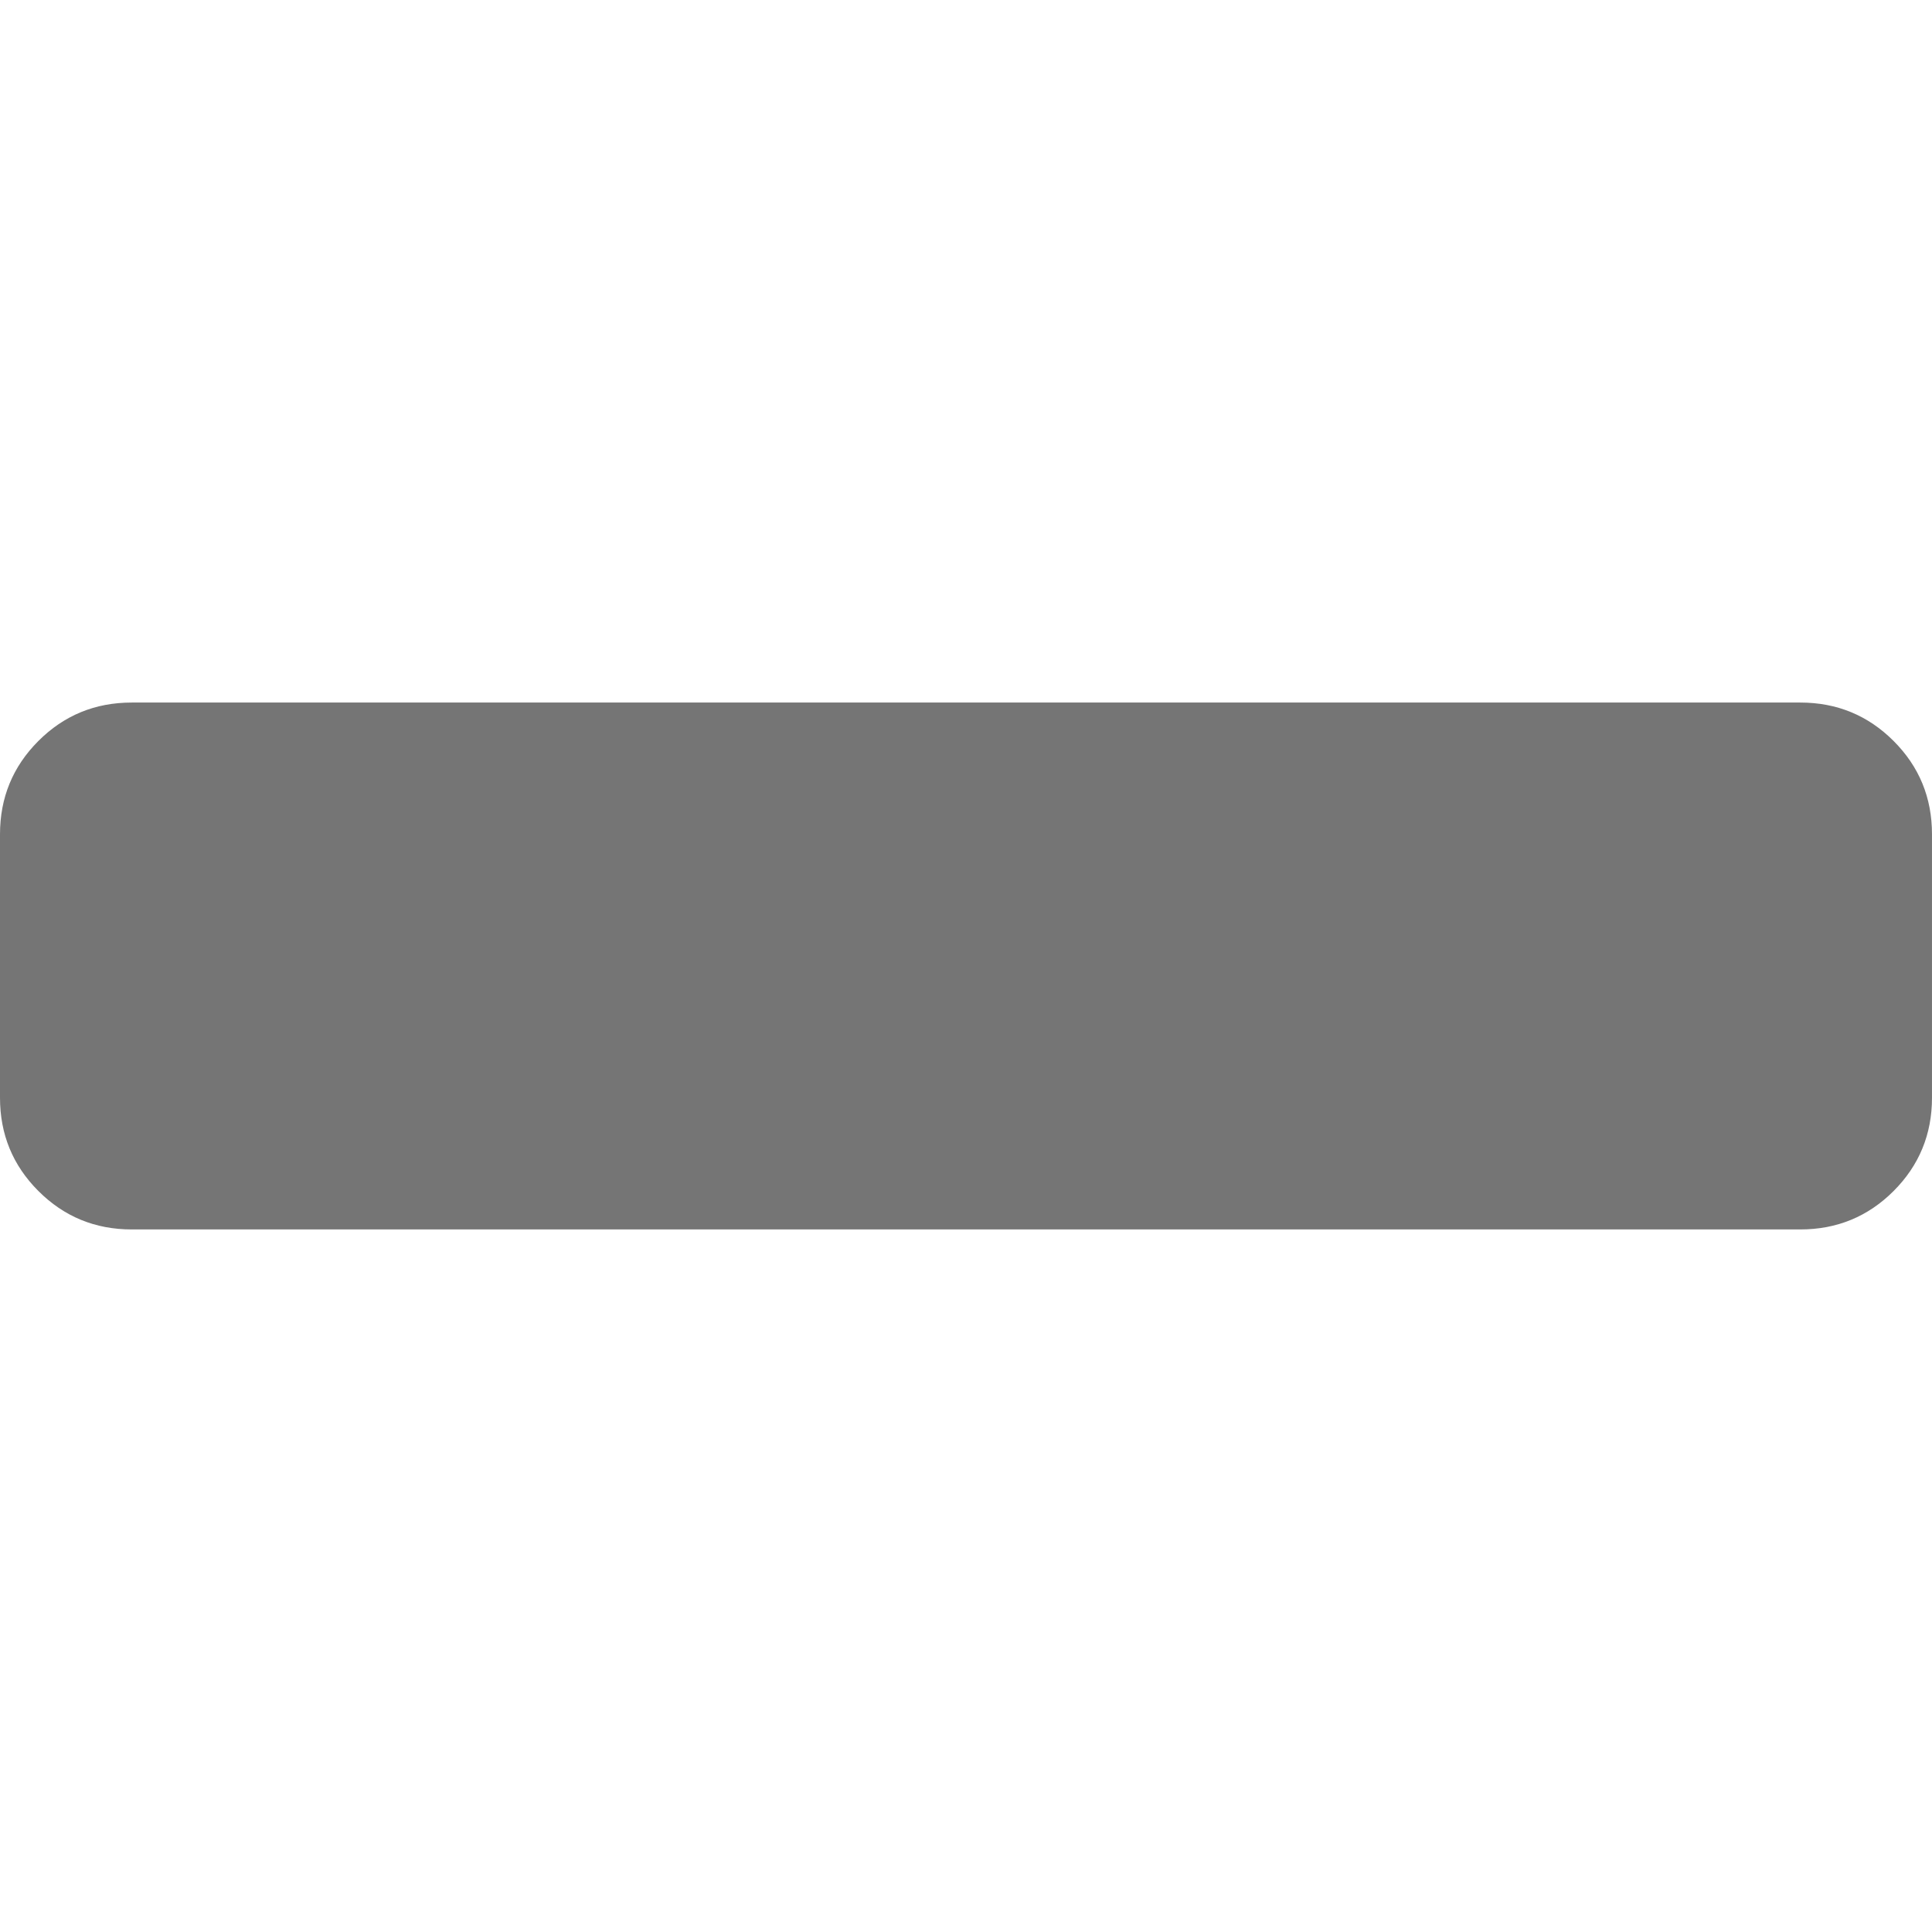
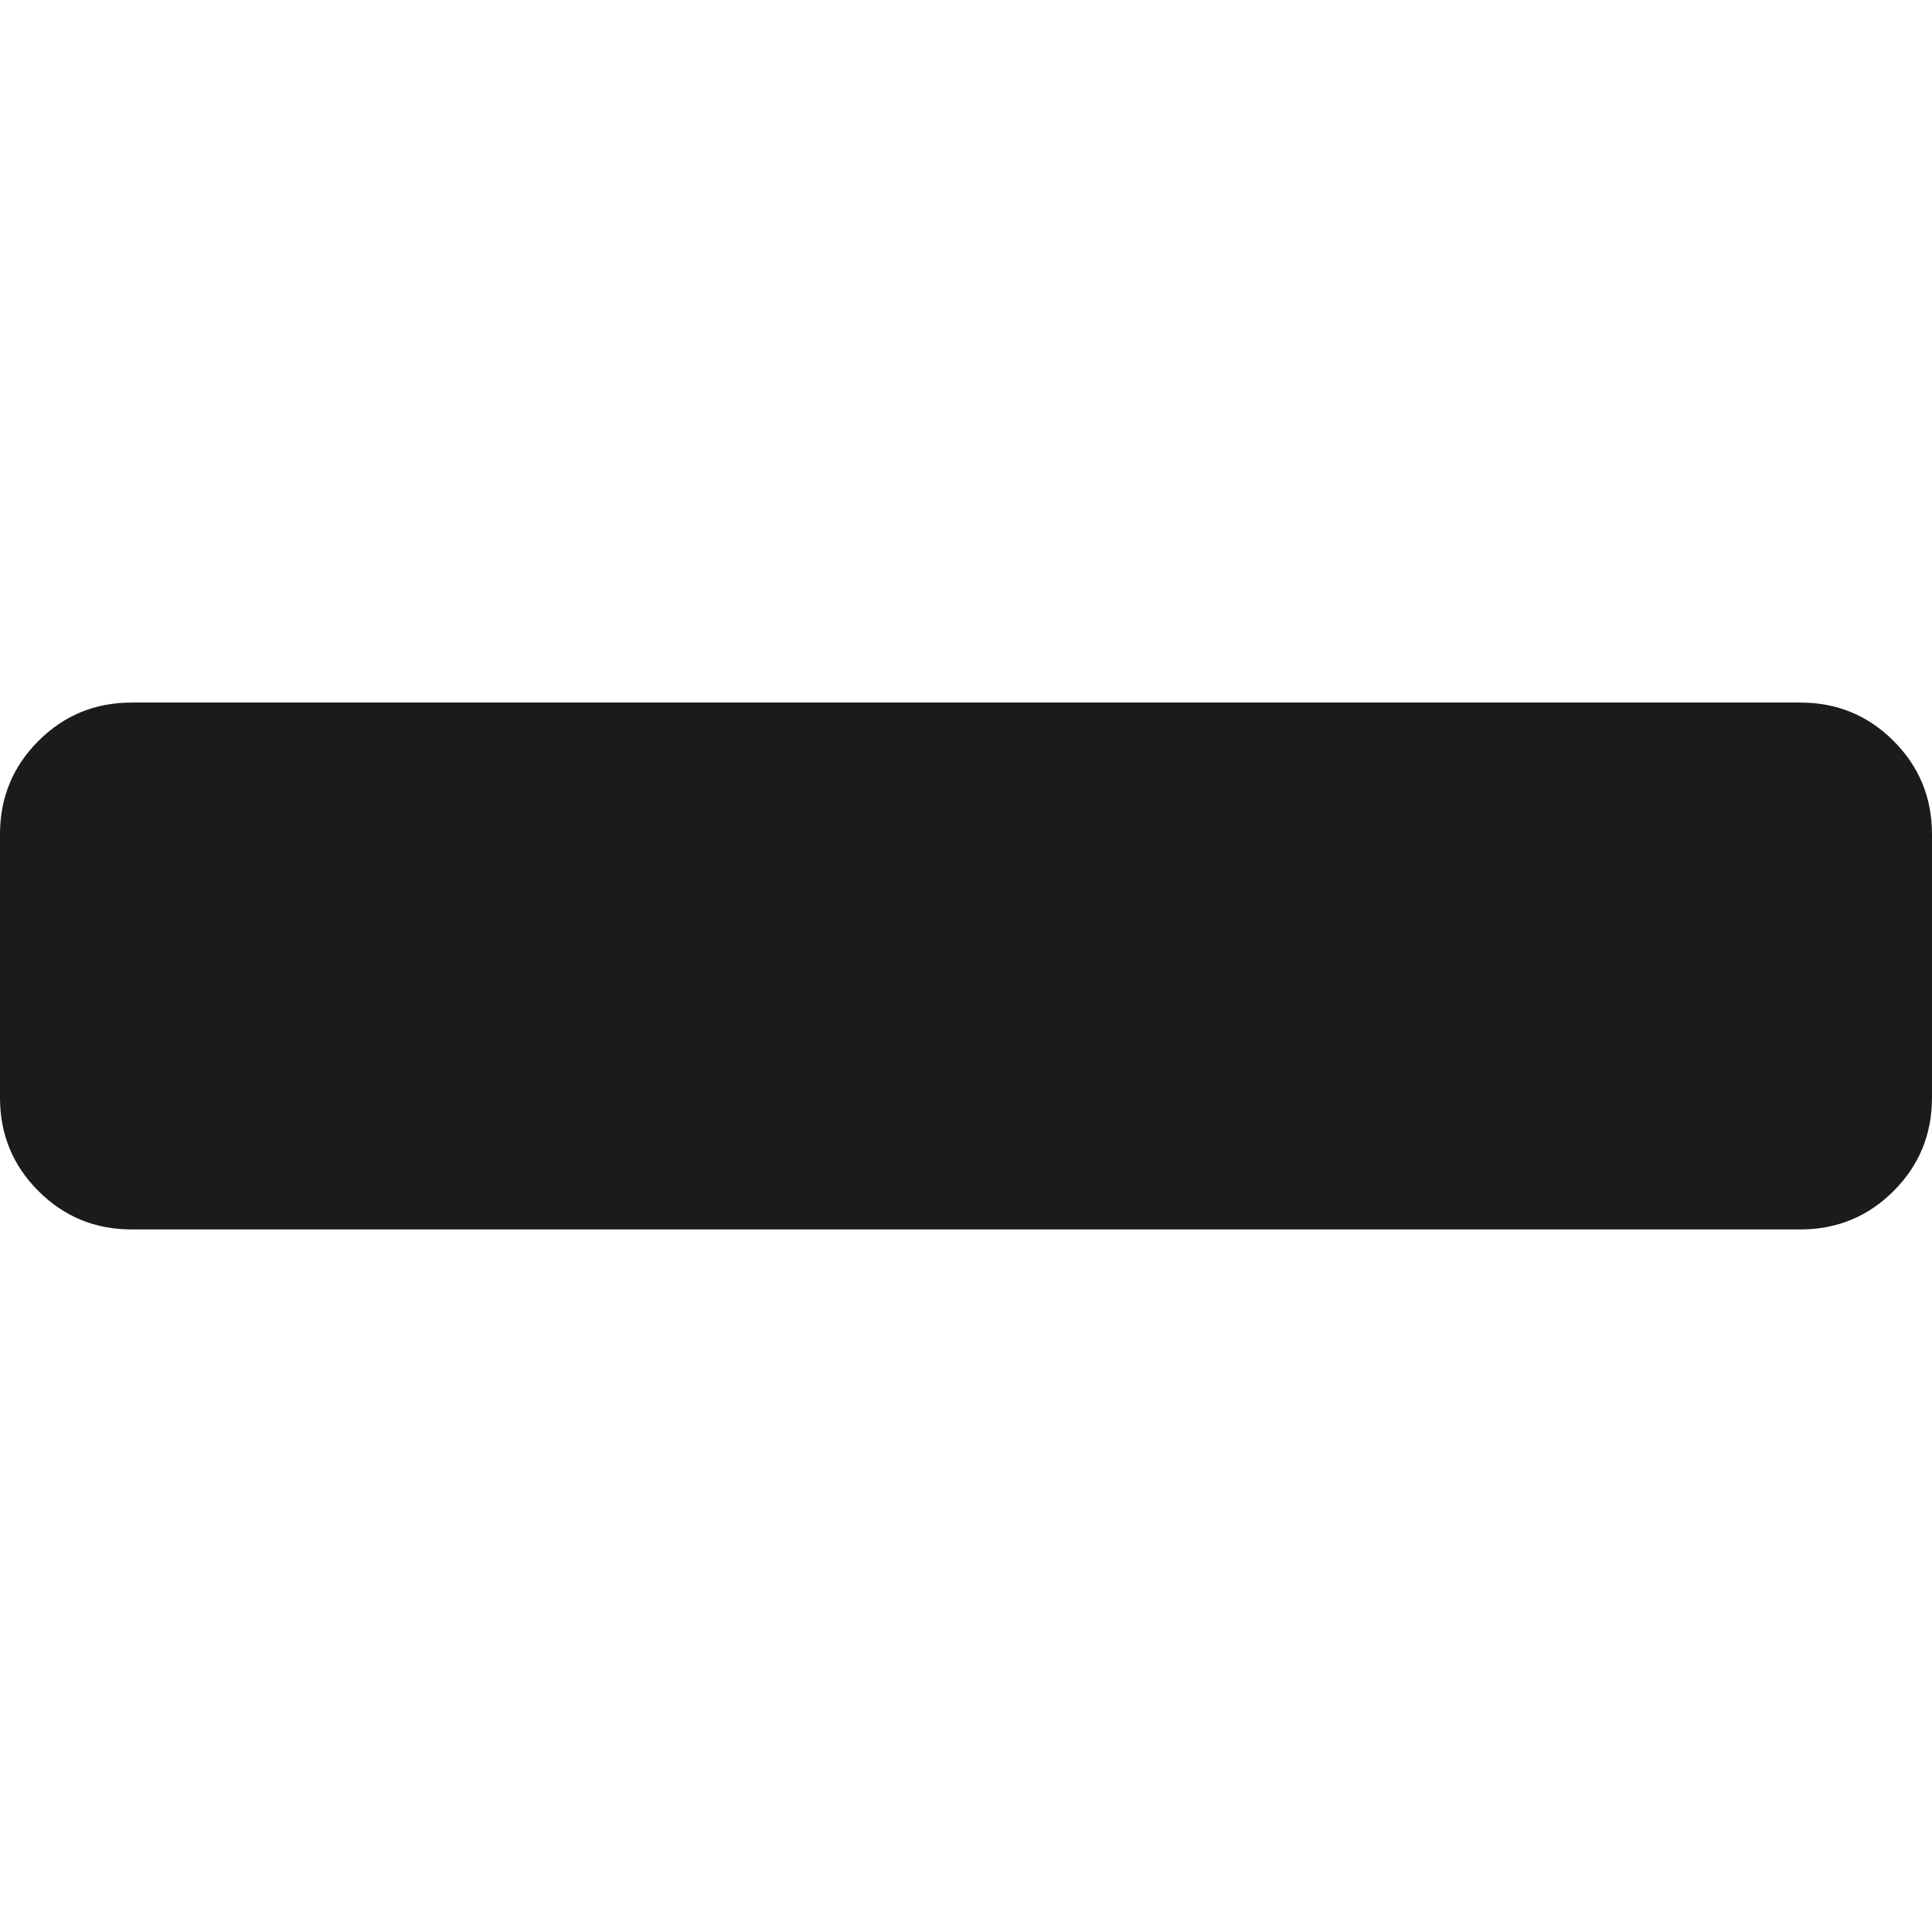
<svg xmlns="http://www.w3.org/2000/svg" width="401.991" height="401.991" viewBox="0 0 401.991 401.991">
-   <path d="M394 154.174c-5.33-5.33-11.806-7.995-19.417-7.995H27.406c-7.61 0-14.084 2.66-19.414 7.99C2.662 159.5 0 165.97 0 173.586v54.82c0 7.617 2.662 14.086 7.992 19.41 5.33 5.332 11.803 7.994 19.414 7.994h347.176c7.61 0 14.086-2.66 19.417-7.993 5.32-5.324 7.99-11.793 7.99-19.41v-54.82c0-7.615-2.66-14.087-7.99-19.413z" fill="#757575" />
+   <path d="M394 154.174c-5.33-5.33-11.806-7.995-19.417-7.995H27.406c-7.61 0-14.084 2.66-19.414 7.99C2.662 159.5 0 165.97 0 173.586v54.82c0 7.617 2.662 14.086 7.992 19.41 5.33 5.332 11.803 7.994 19.414 7.994h347.176c7.61 0 14.086-2.66 19.417-7.993 5.32-5.324 7.99-11.793 7.99-19.41v-54.82c0-7.615-2.66-14.087-7.99-19.413z" fill="#1b1b1b" />
</svg>
